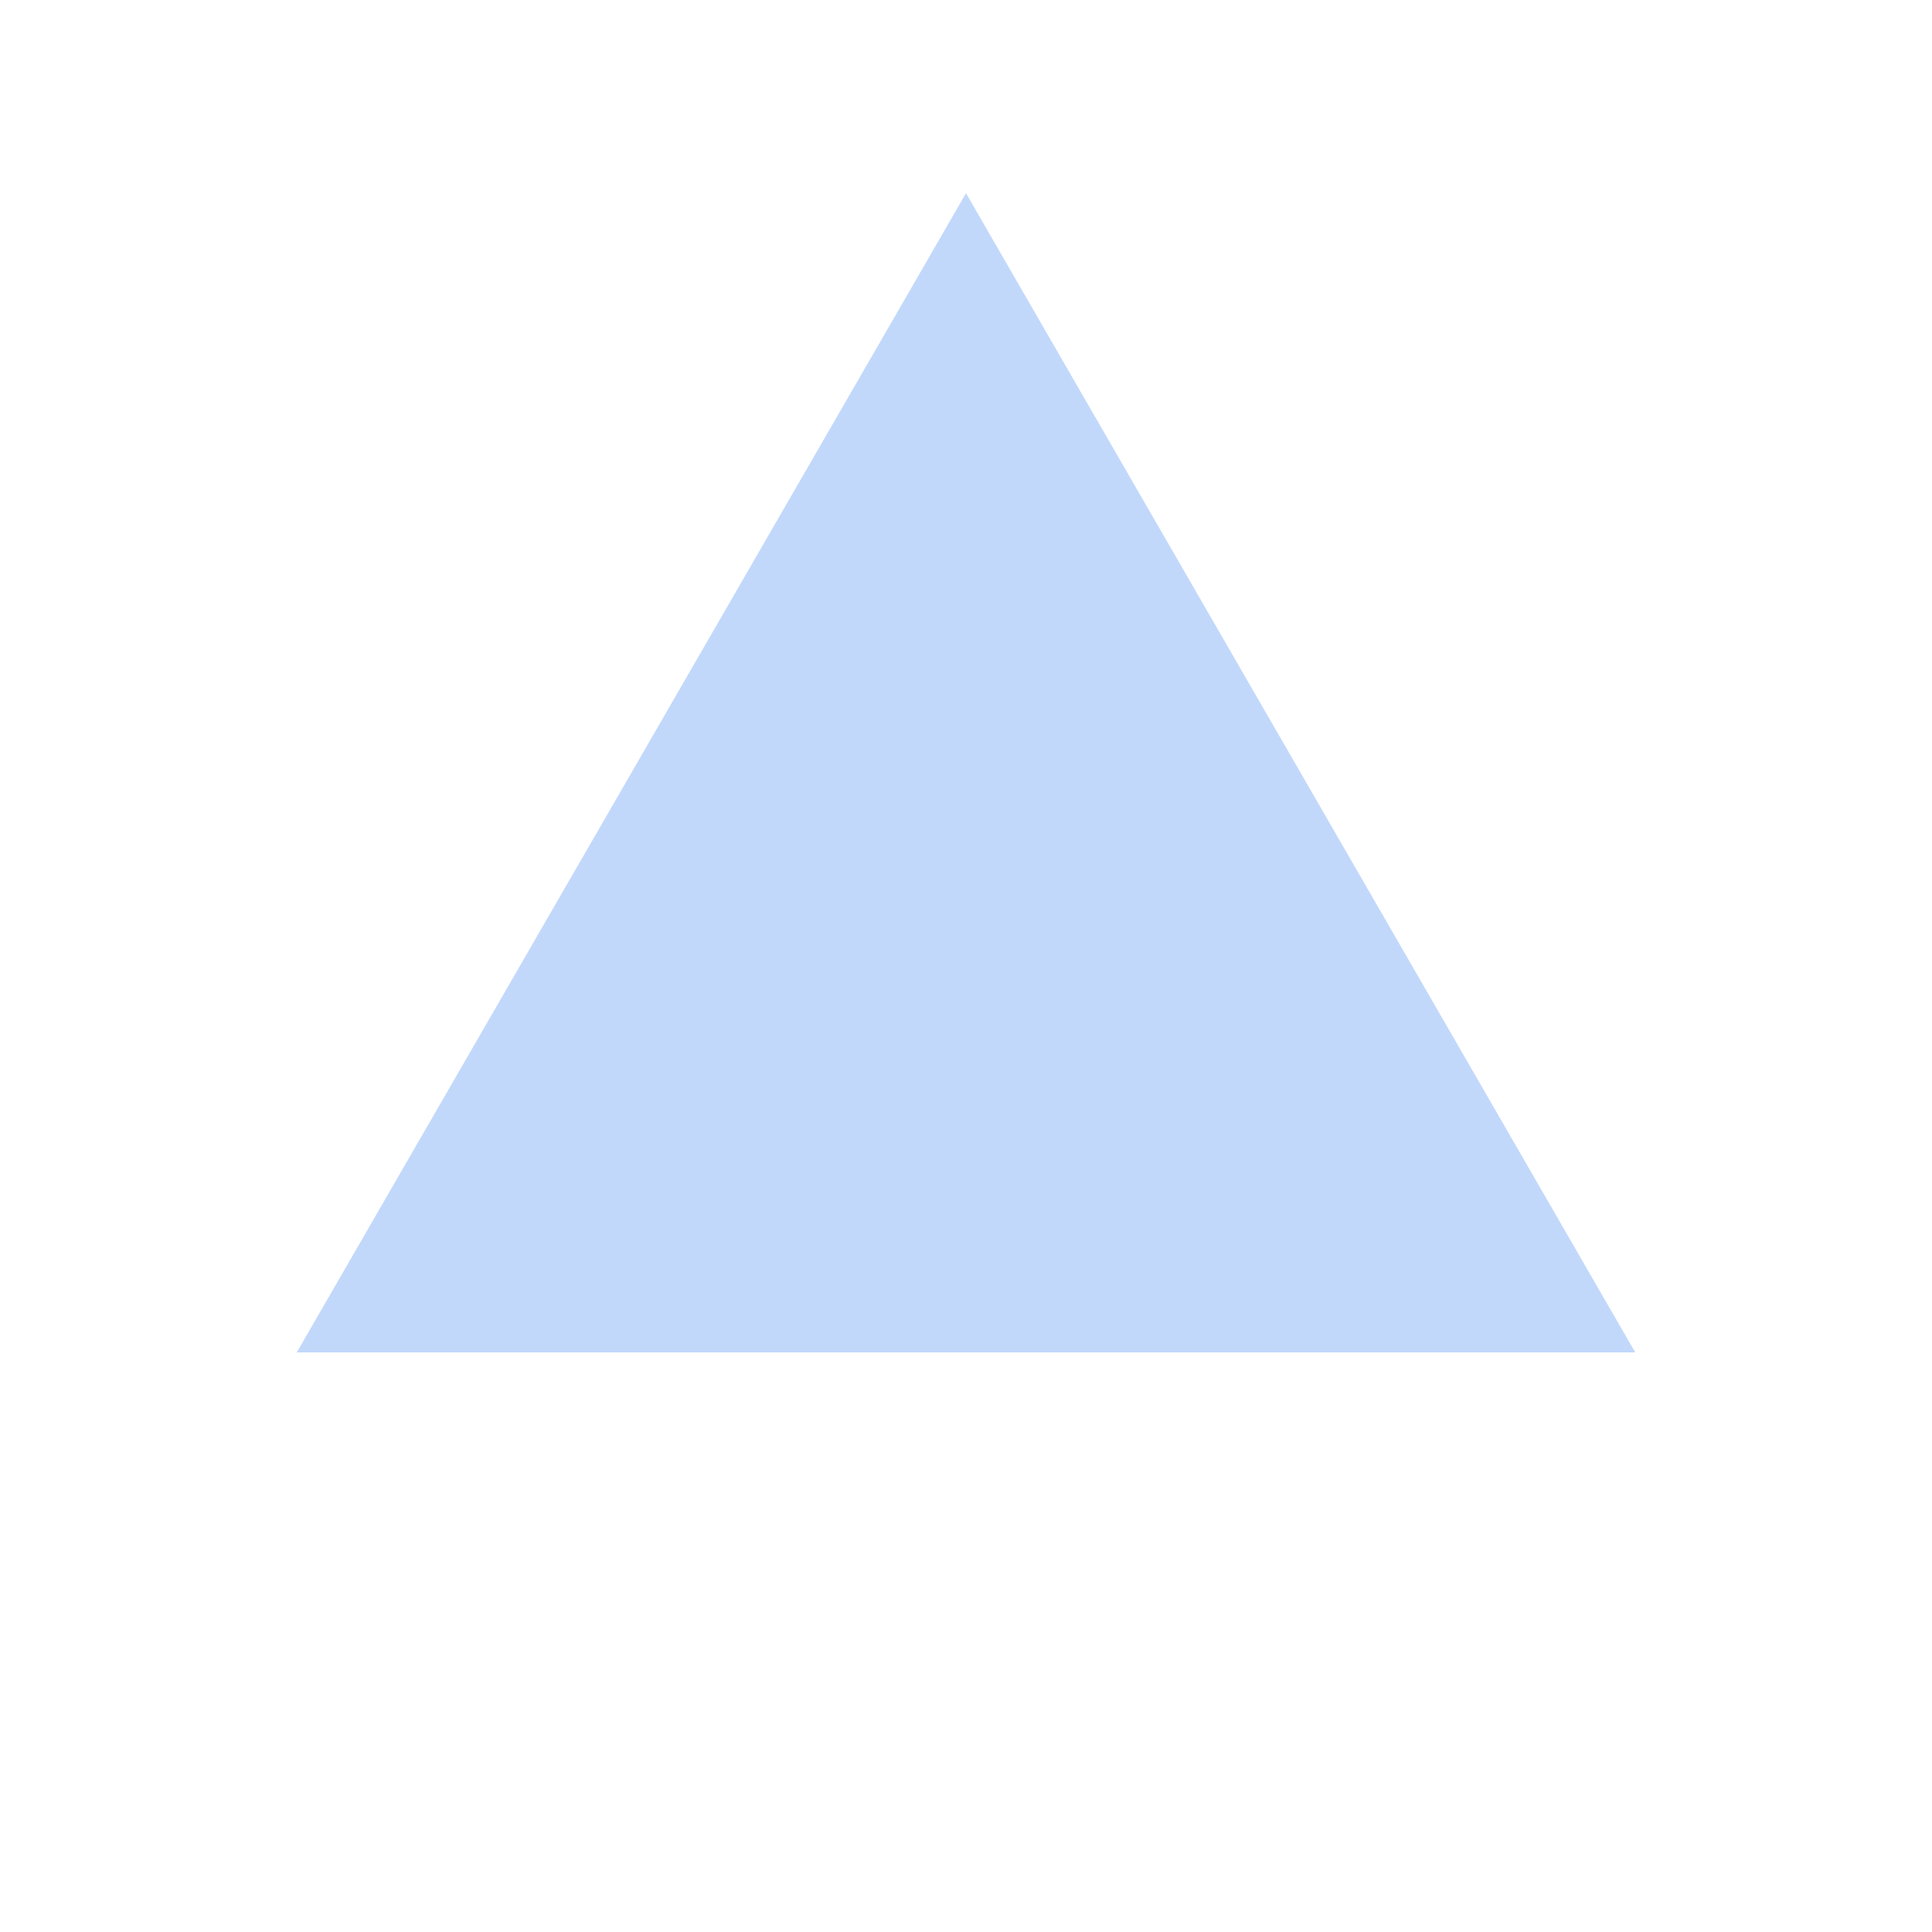
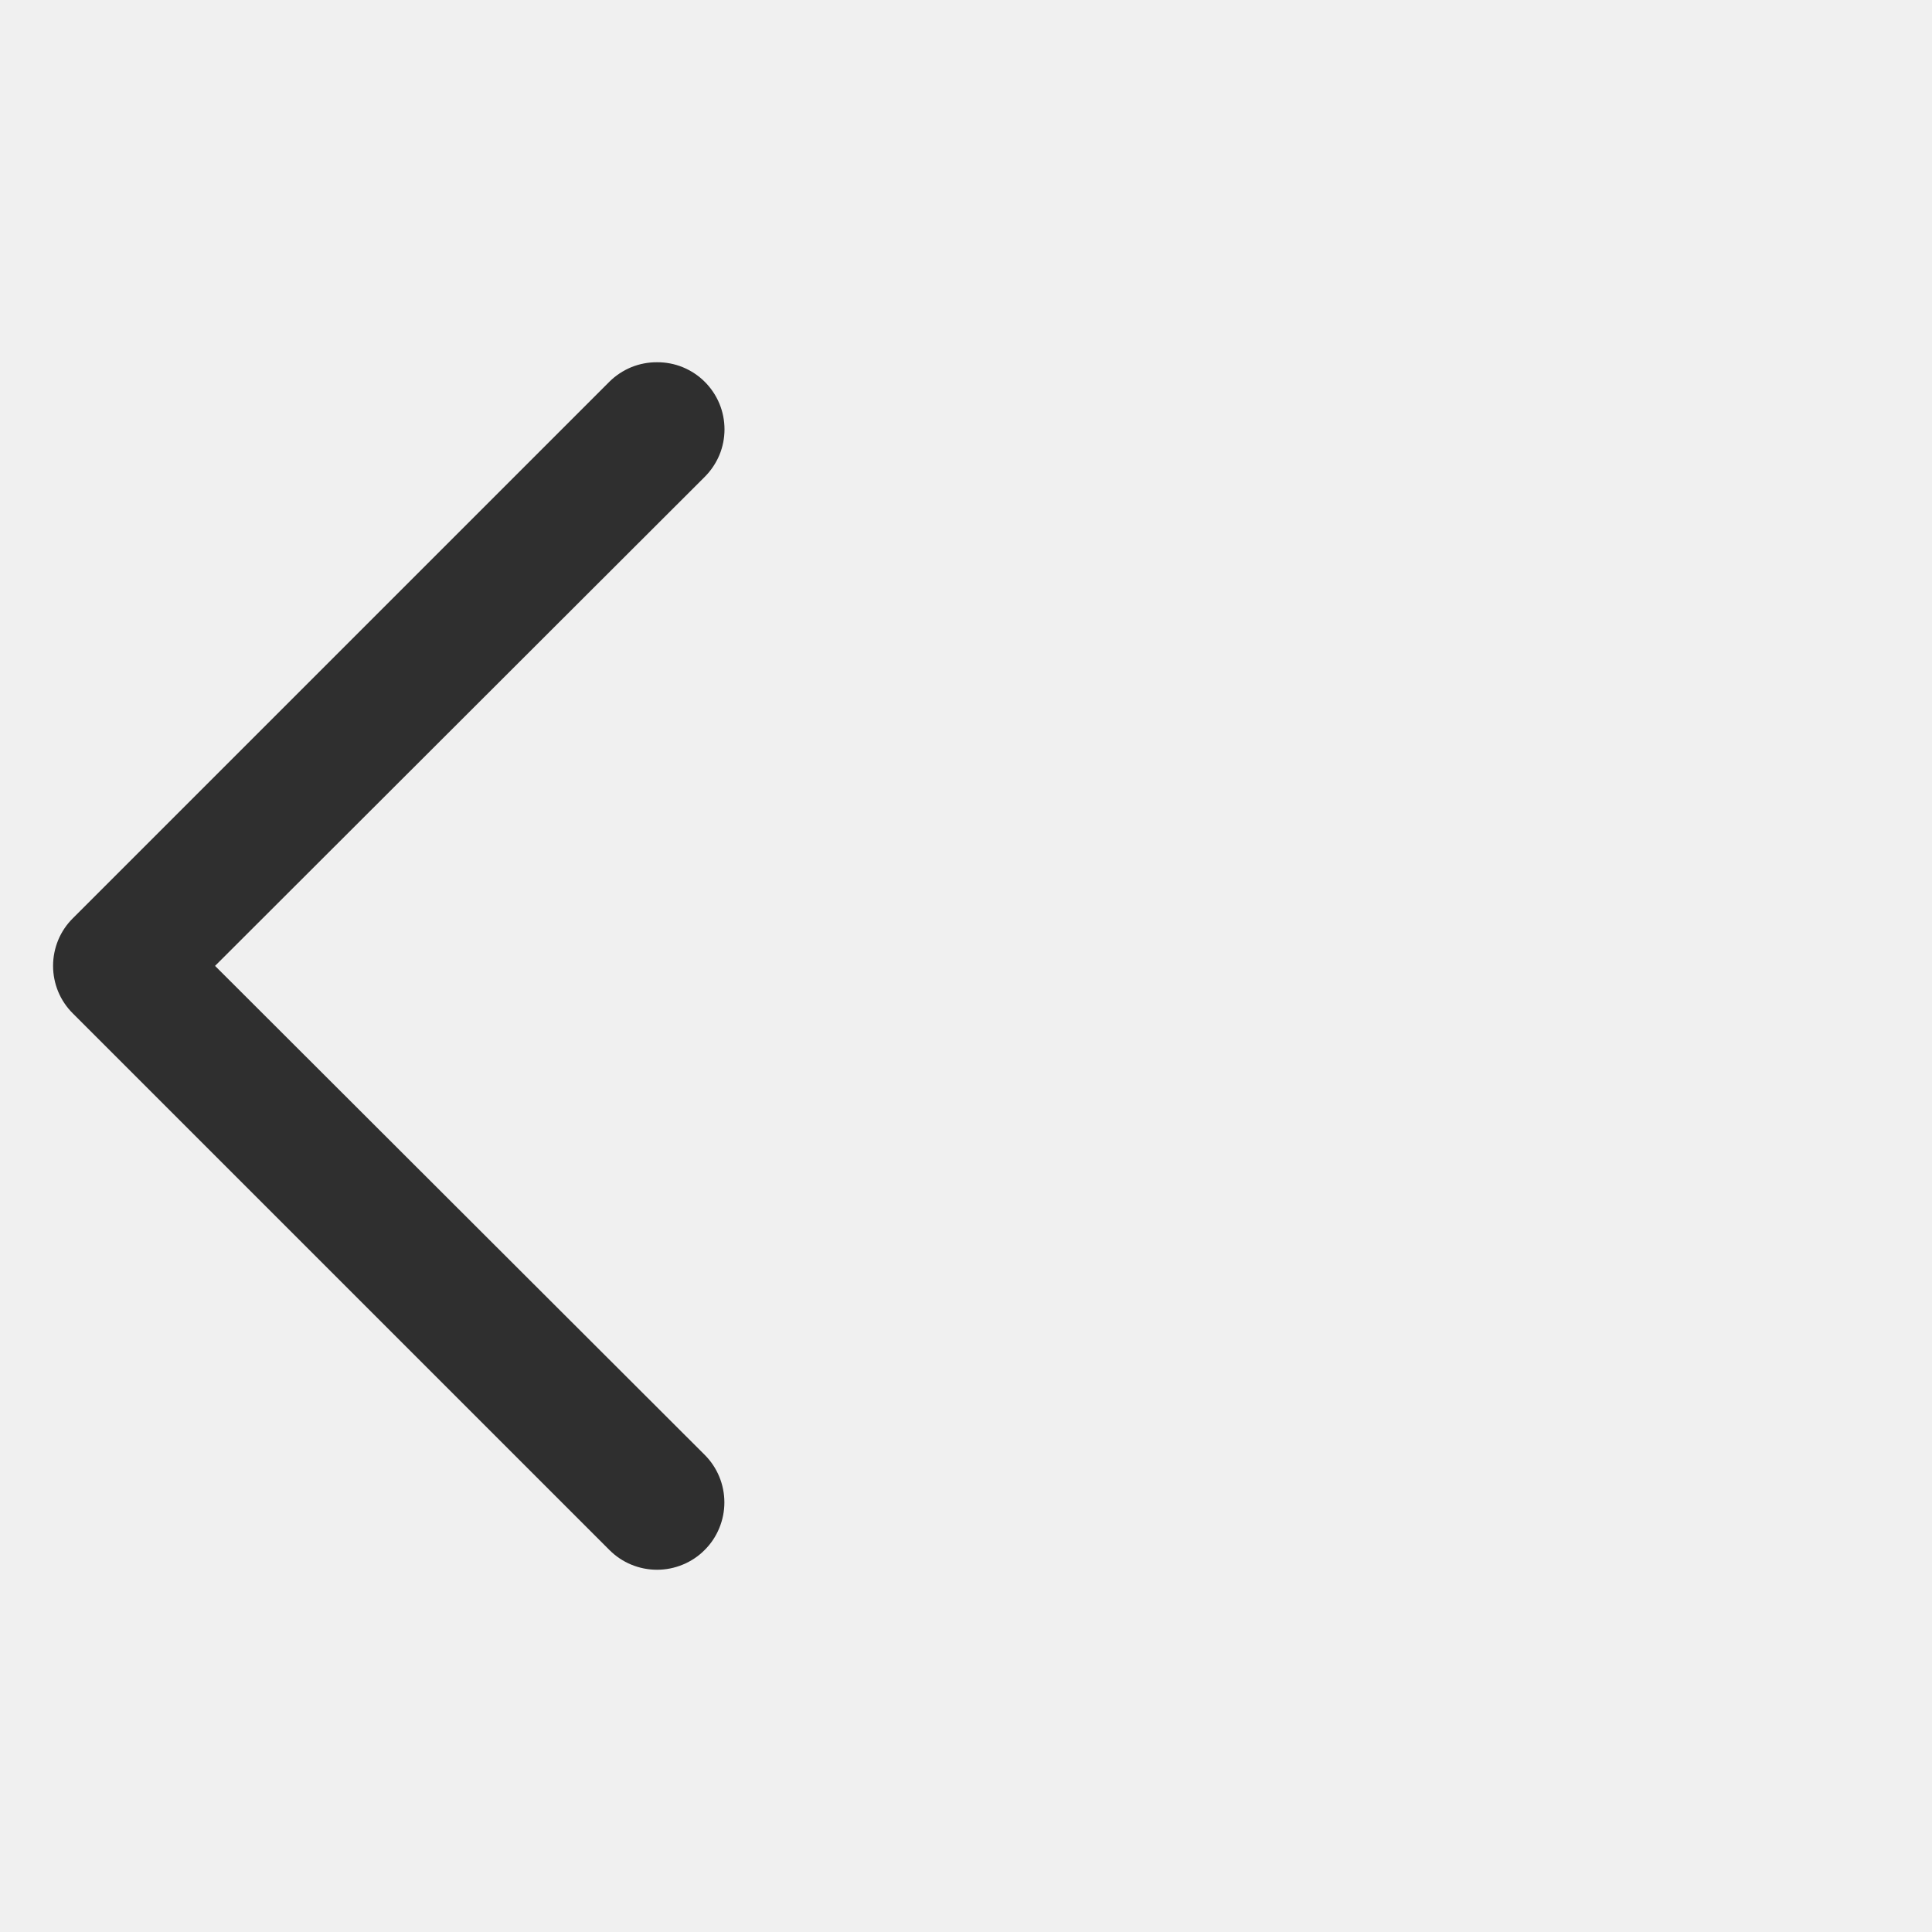
- <svg xmlns="http://www.w3.org/2000/svg" width="40" height="40" viewBox="0 0 40 40" fill="none">
-   <rect x="40" y="40" width="40" height="40" transform="rotate(-180 40 40)" fill="white" />
-   <path d="M20 4L33.856 28L6.144 28L20 4Z" fill="#9ABEF8" fill-opacity="0.6" />
+ <svg xmlns="http://www.w3.org/2000/svg" width="32" height="32" viewBox="0 0 32 32" fill="none">
+   <g clip-path="url(#clip0_666_779)">
+     <path d="M10.883 6C11.029 5.999 11.174 6.027 11.309 6.082C11.444 6.138 11.568 6.219 11.671 6.322C11.775 6.425 11.858 6.548 11.915 6.684C11.971 6.819 12 6.964 12 7.111C12 7.258 11.971 7.403 11.915 7.538C11.858 7.673 11.775 7.796 11.671 7.9L3.562 15.998L11.671 24.096C11.881 24.305 11.998 24.589 11.998 24.885C11.998 25.031 11.969 25.176 11.913 25.311C11.857 25.447 11.775 25.57 11.671 25.673C11.568 25.777 11.445 25.859 11.309 25.915C11.174 25.971 11.029 26 10.883 26C10.587 26 10.303 25.883 10.094 25.673L1.207 16.786C1.103 16.683 1.02 16.56 0.964 16.425C0.908 16.29 0.879 16.144 0.879 15.998C0.879 15.851 0.908 15.706 0.964 15.57C1.02 15.435 1.103 15.312 1.207 15.209L10.094 6.322C10.198 6.219 10.321 6.138 10.456 6.082C10.592 6.027 10.736 5.999 10.883 6Z" fill="#2F2F2F" />
+   </g>
+   <defs>
+     <clipPath id="clip0_666_779">
+       <rect width="32" height="32" fill="white" transform="translate(32 32) rotate(180)" />
+     </clipPath>
+   </defs>
</svg>
